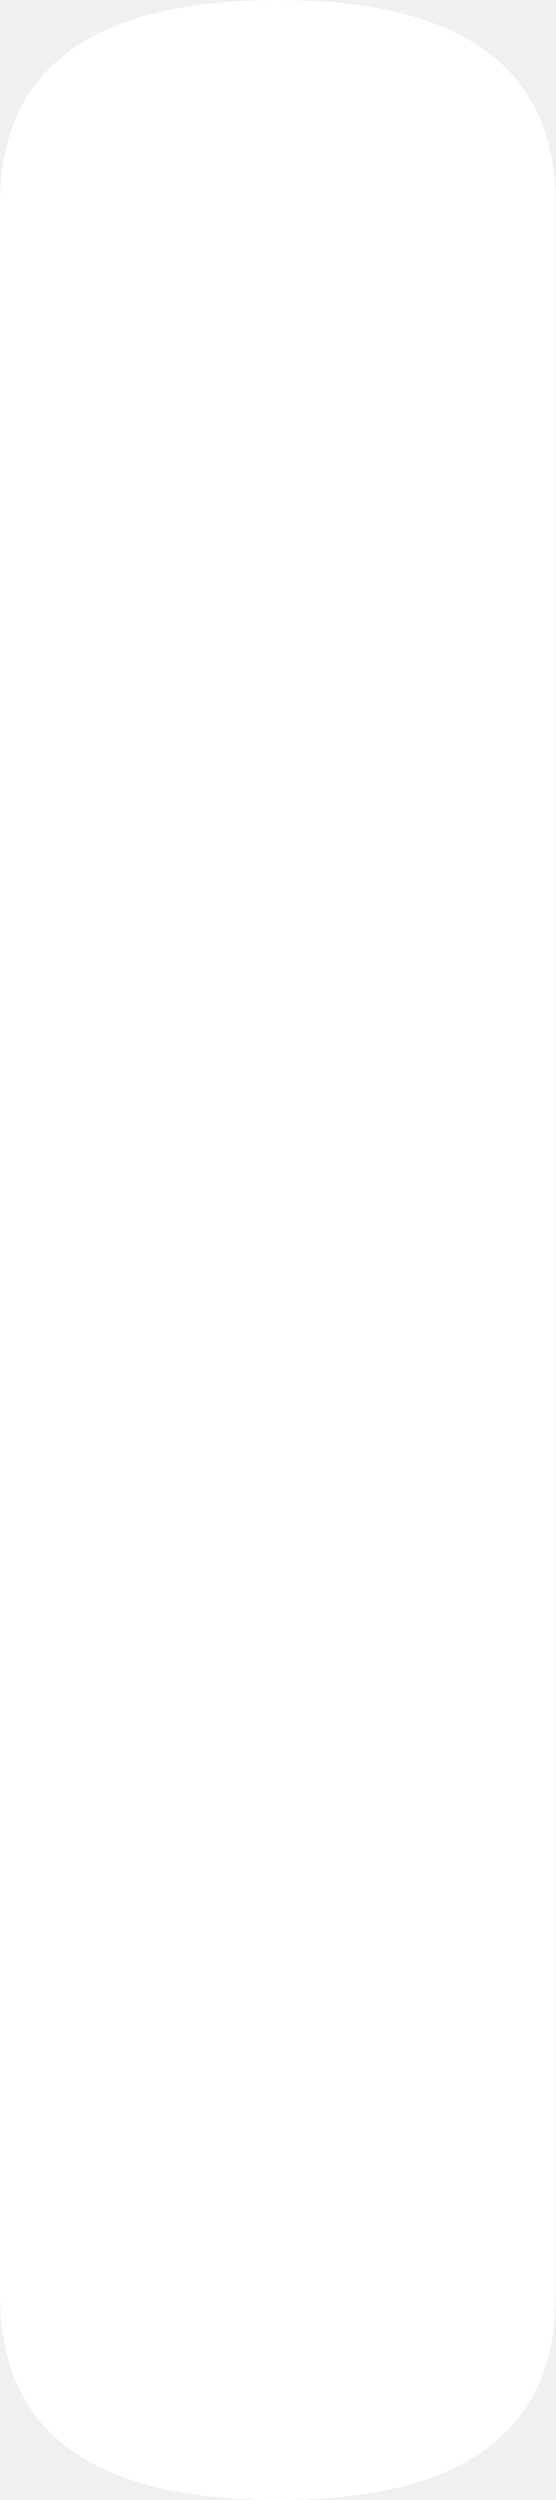
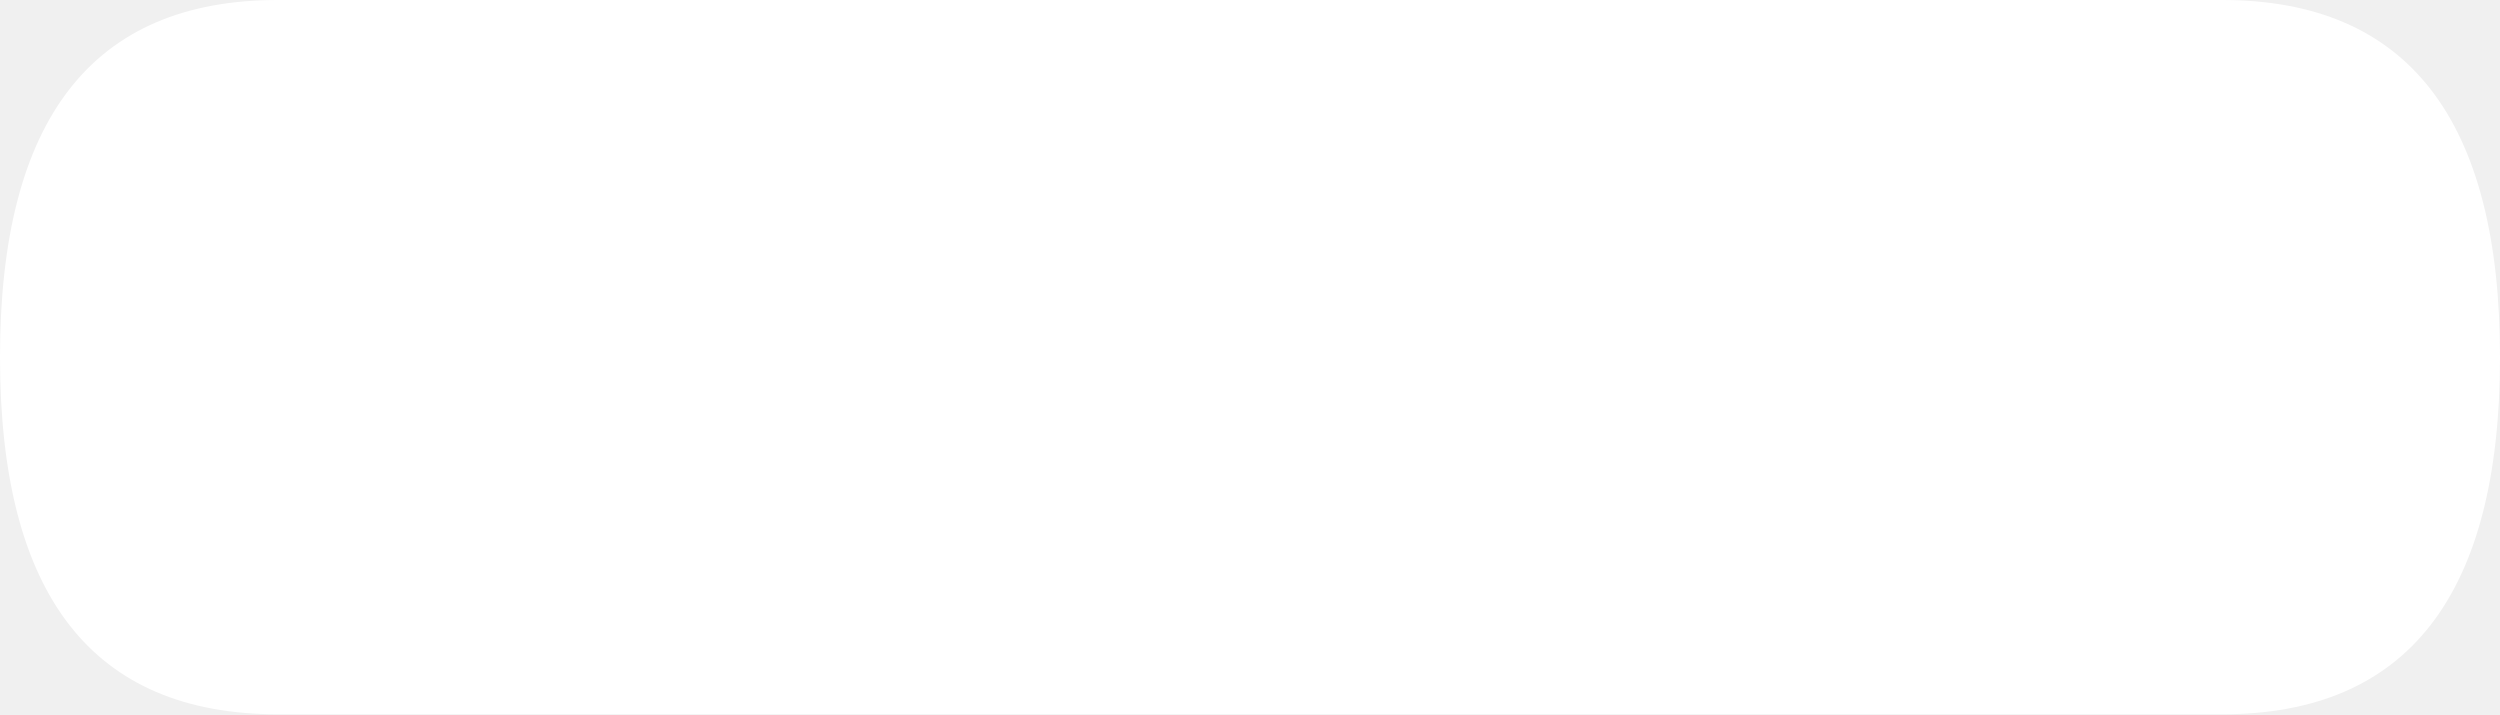
- <svg xmlns="http://www.w3.org/2000/svg" version="1.1" width="2px" height="9px">
-   <g transform="matrix(1 0 0 1 -1043 -86 )">
-     <path d="M 0 0.735  C 0 0.245  0.333 0  1 0  C 1.667 0  2 0.245  2 0.735  C 2 0.735  2 8.265  2 8.265  C 2 8.755  1.667 9  1 9  C 0.333 9  0 8.755  0 8.265  C 0 8.265  0 0.735  0 0.735  Z " fill-rule="nonzero" fill="#ffffff" stroke="none" transform="matrix(1 0 0 1 1043 86 )" />
+ <svg xmlns="http://www.w3.org/2000/svg" version="1.1" width="7px" height="2px">
+   <g transform="matrix(1 0 0 1 -1038 -94 )">
+     <path d="M 0.778 2  C 0.259 2  0 1.667  0 1  C 0 0.333  0.259 0  0.778 0  C 0.778 0  6.222 0  6.222 0  C 6.741 0  7 0.333  7 1  C 7 1.667  6.741 2  6.222 2  C 6.222 2  0.778 2  0.778 2  Z " fill-rule="nonzero" fill="#ffffff" stroke="none" transform="matrix(1 0 0 1 1038 94 )" />
  </g>
</svg>
